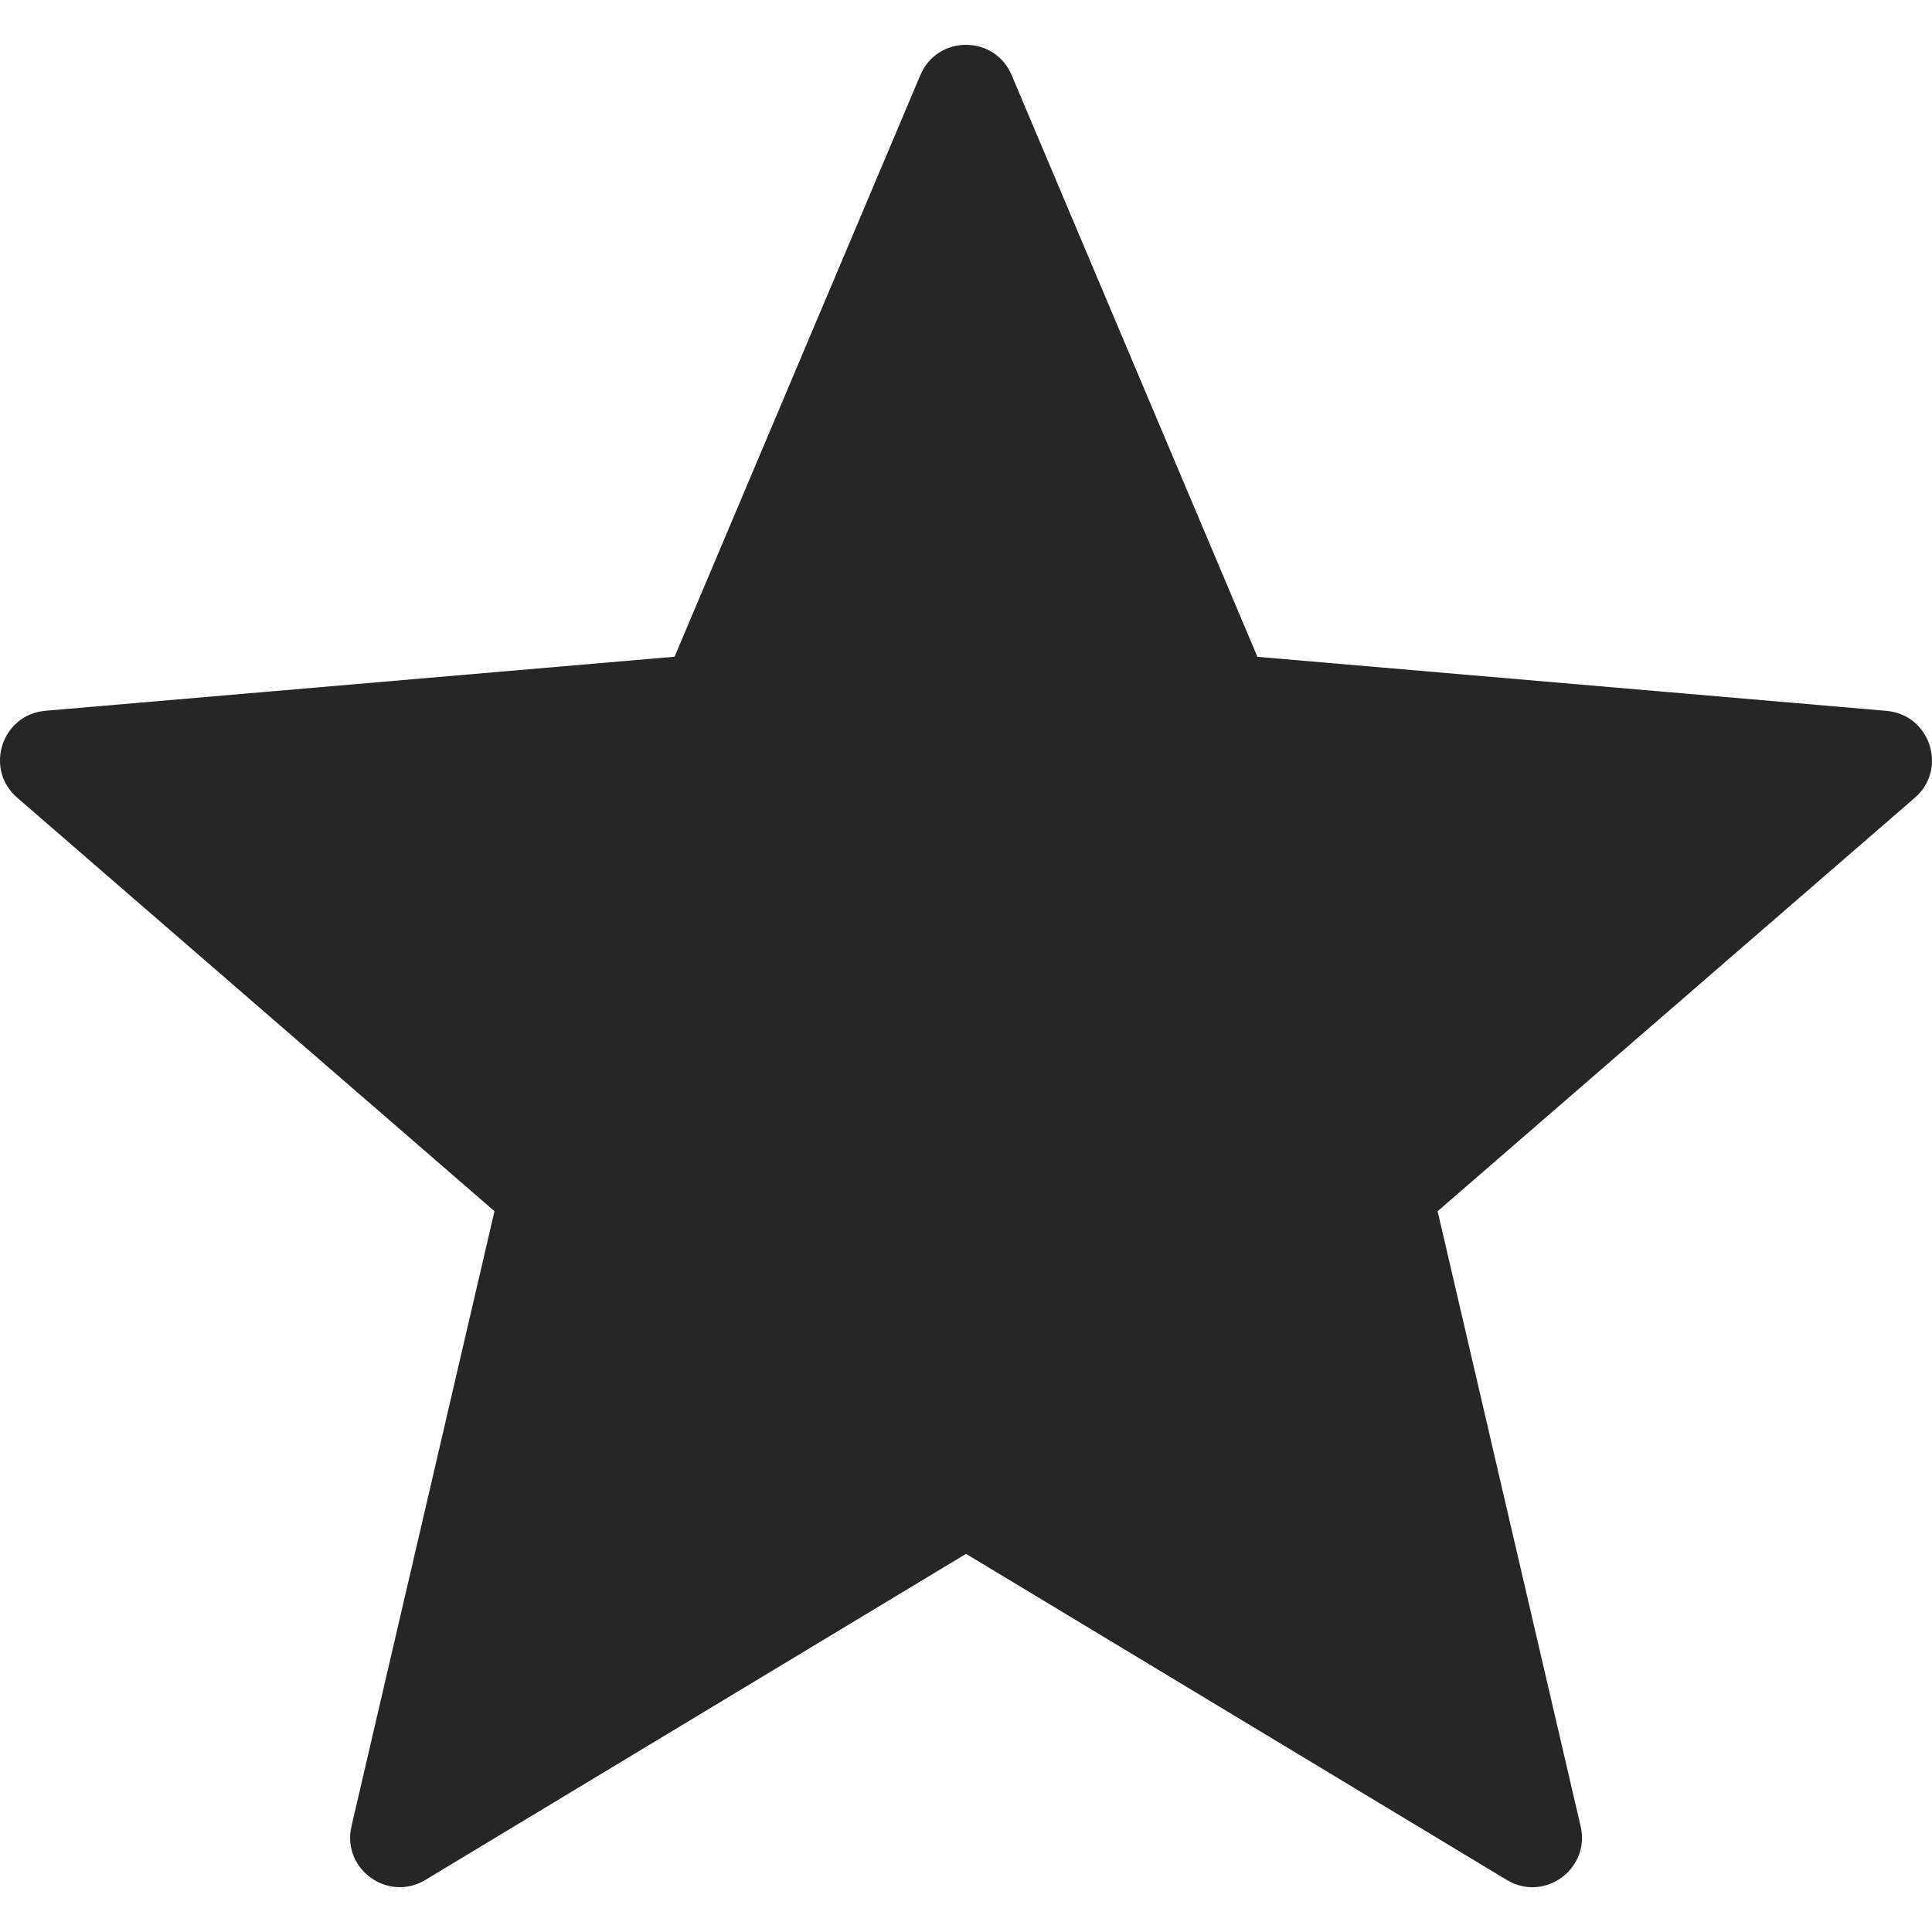
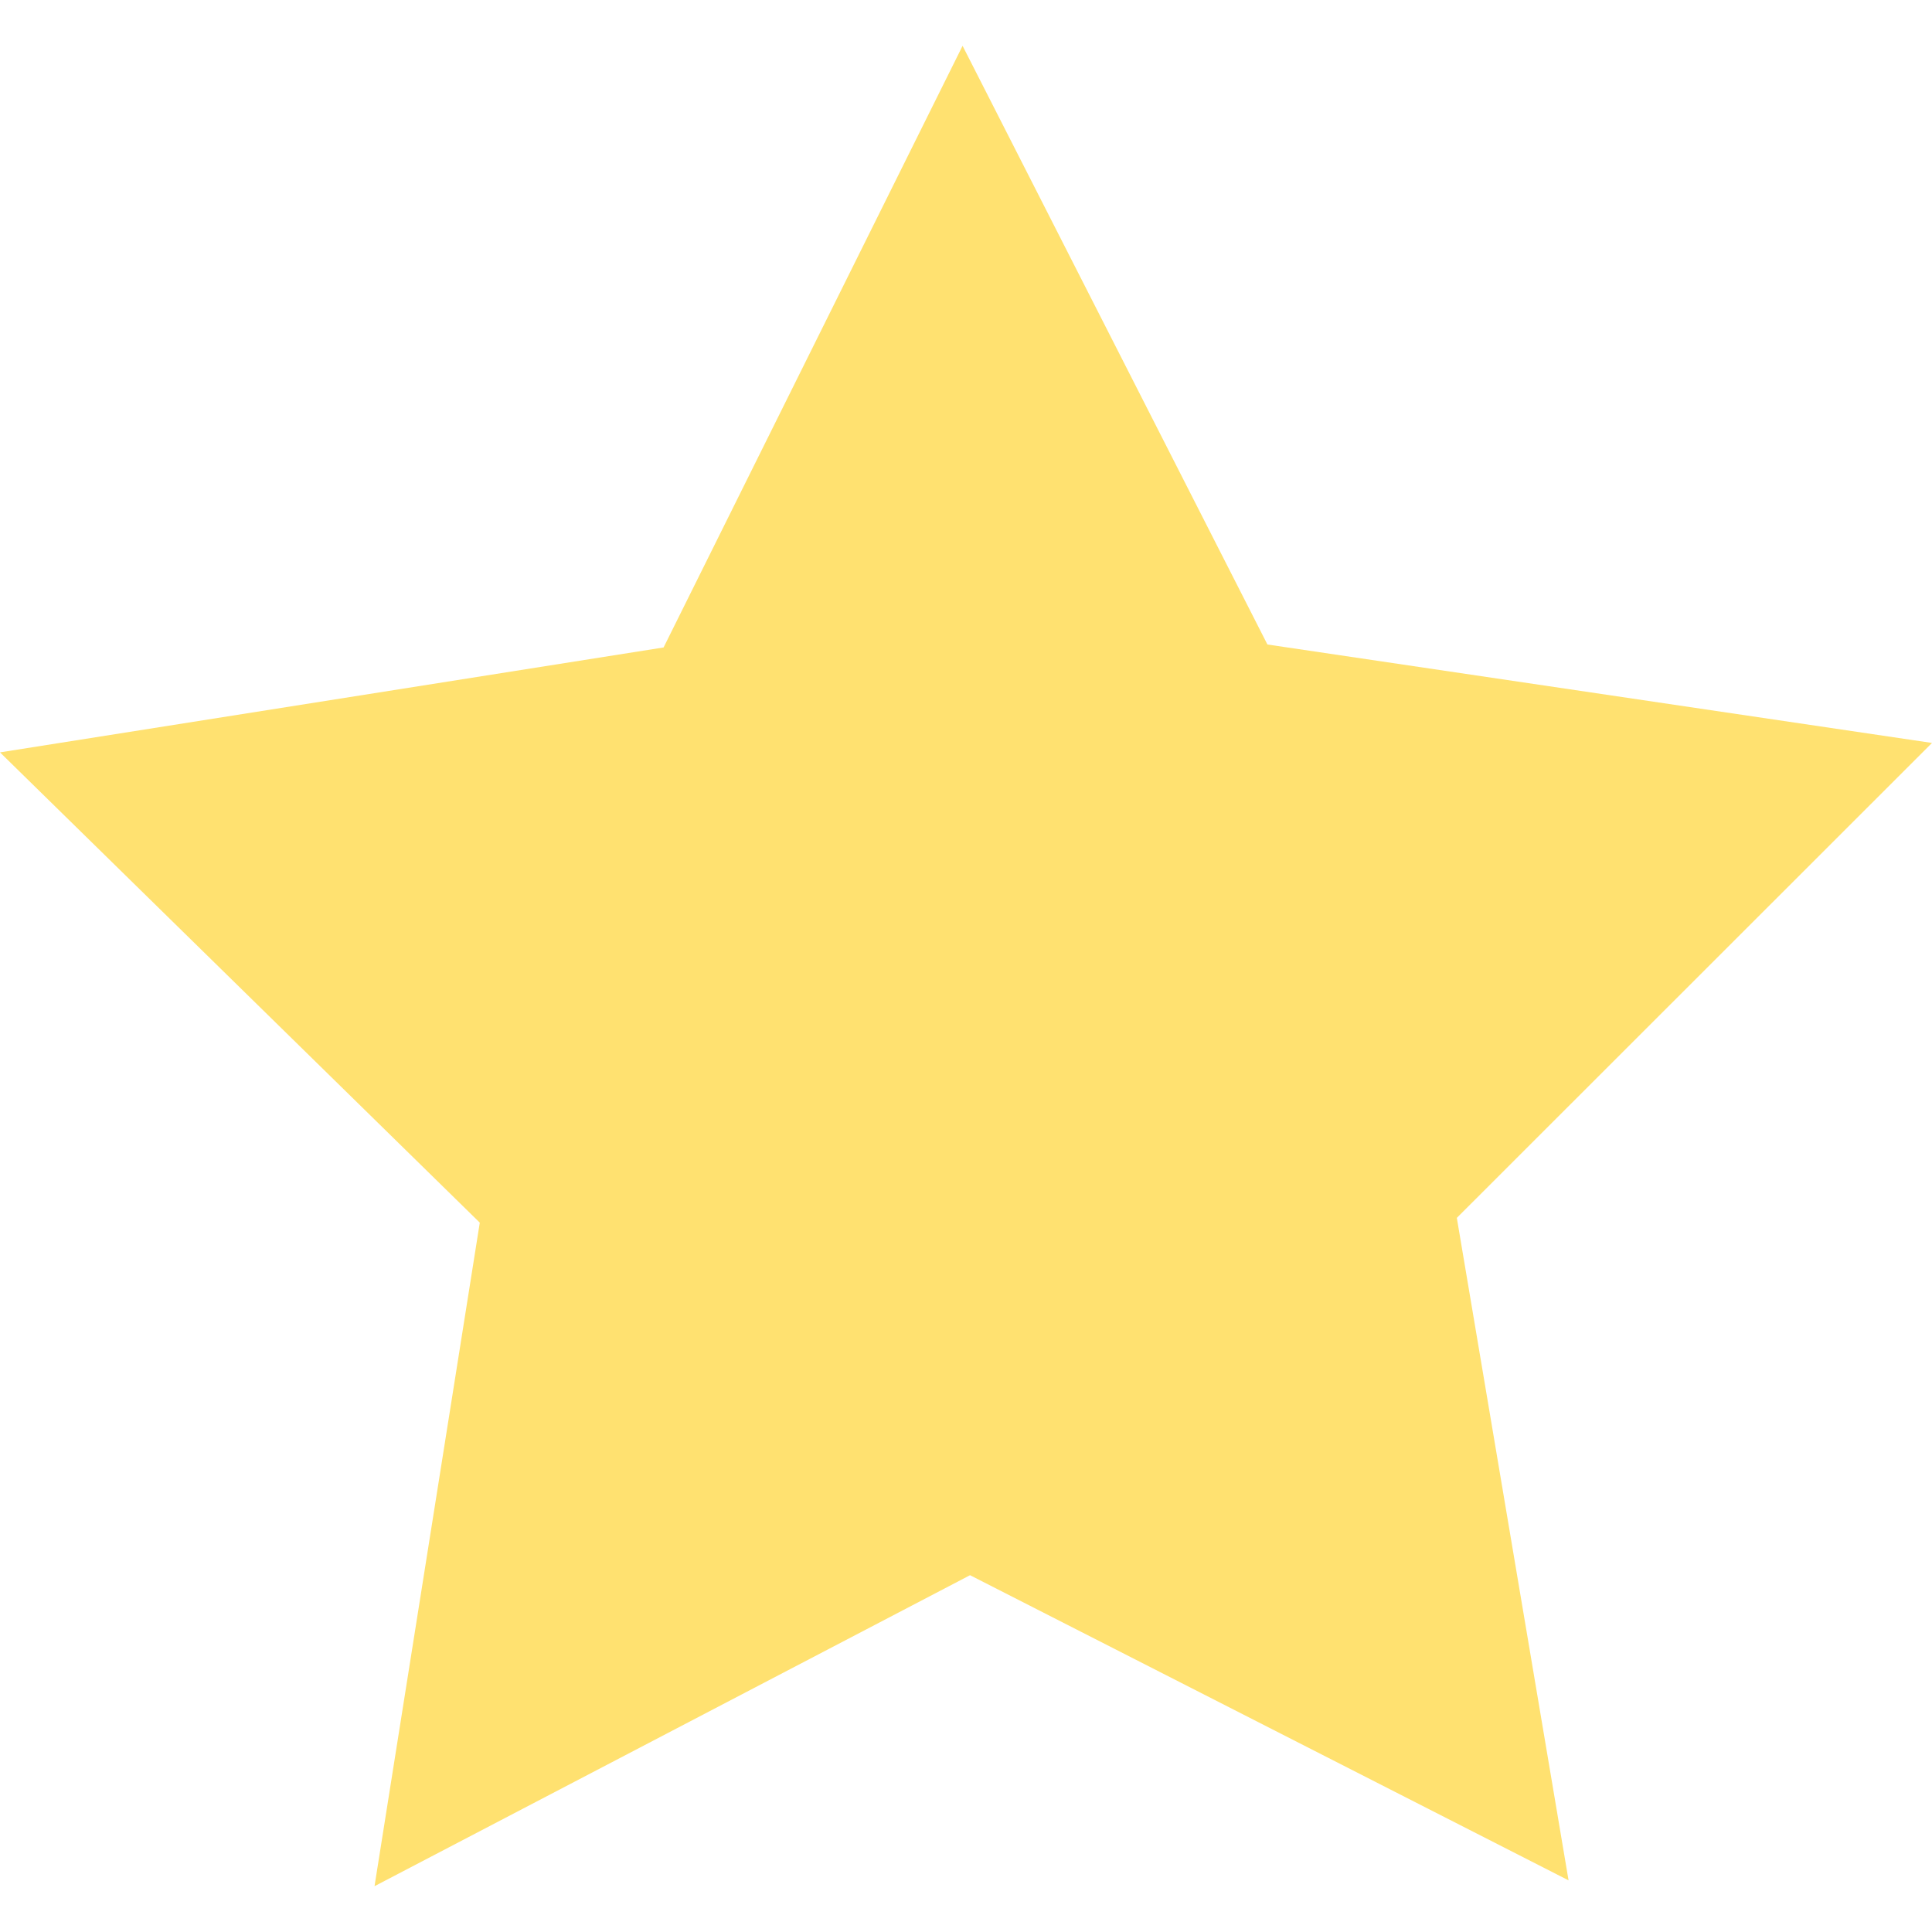
- <svg xmlns="http://www.w3.org/2000/svg" version="1.1" viewBox="0 0 19.481 19.481" enable-background="new 0 0 19.481 19.481" width="512px" height="512px">
+ <svg xmlns="http://www.w3.org/2000/svg" version="1.1" id="Capa_1" x="0px" y="0px" viewBox="0 0 473.486 473.486" style="enable-background:new 0 0 473.486 473.486;" xml:space="preserve" width="512px" height="512px">
  <g>
-     <g>
-       <path d="m10.201,.758l2.478,5.865 6.344,.545c0.44,0.038 0.619,0.587 0.285,0.876l-4.812,4.169 1.442,6.202c0.1,0.431-0.367,0.77-0.745,0.541l-5.452-3.288-5.452,3.288c-0.379,0.228-0.845-0.111-0.745-0.541l1.442-6.202-4.813-4.17c-0.334-0.289-0.156-0.838 0.285-0.876l6.344-.545 2.478-5.864c0.172-0.408 0.749-0.408 0.921,0z" data-original="#000000" class="active-path" data-old_color="#000000" fill="#262626" />
-     </g>
+     <polygon points="473.486,182.079 310.615,157.952 235.904,11.23 162.628,158.675 0,184.389 117.584,299.641 91.786,462.257   237.732,386.042 384.416,460.829 357.032,298.473 " data-original="#000000" class="active-path" data-old_color="#000000" fill="#FFE170" />
  </g>
</svg>
